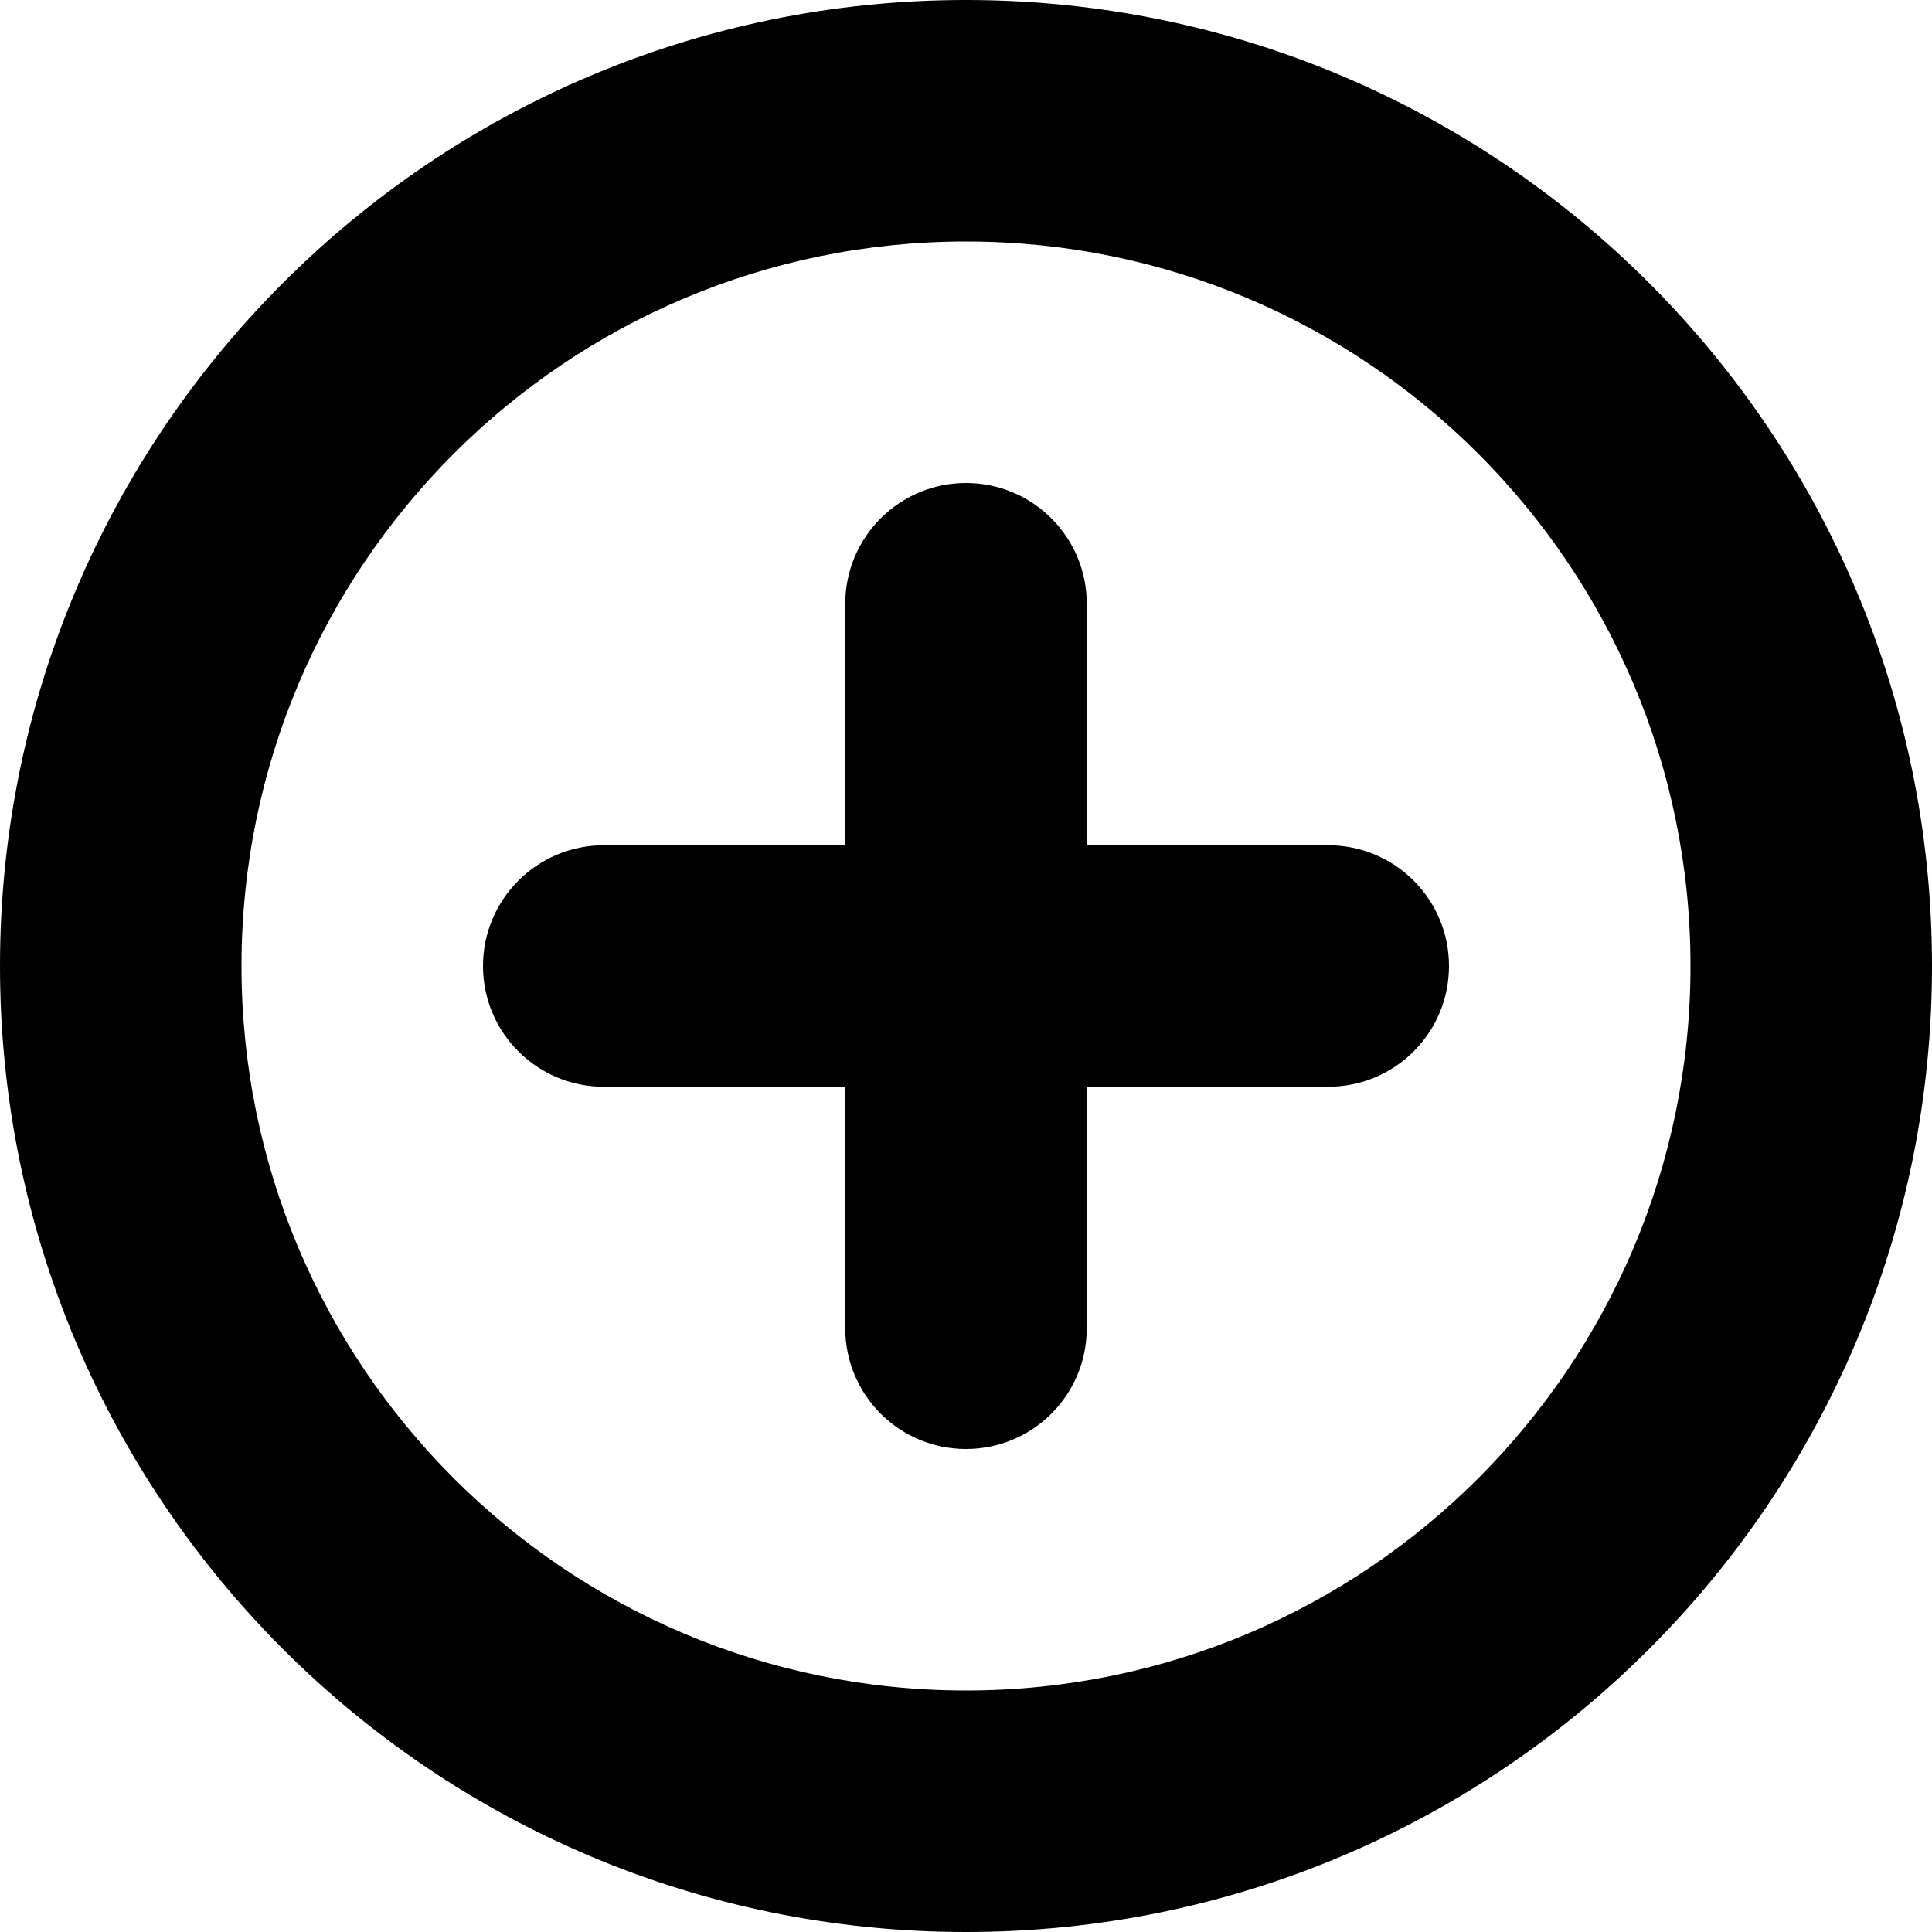
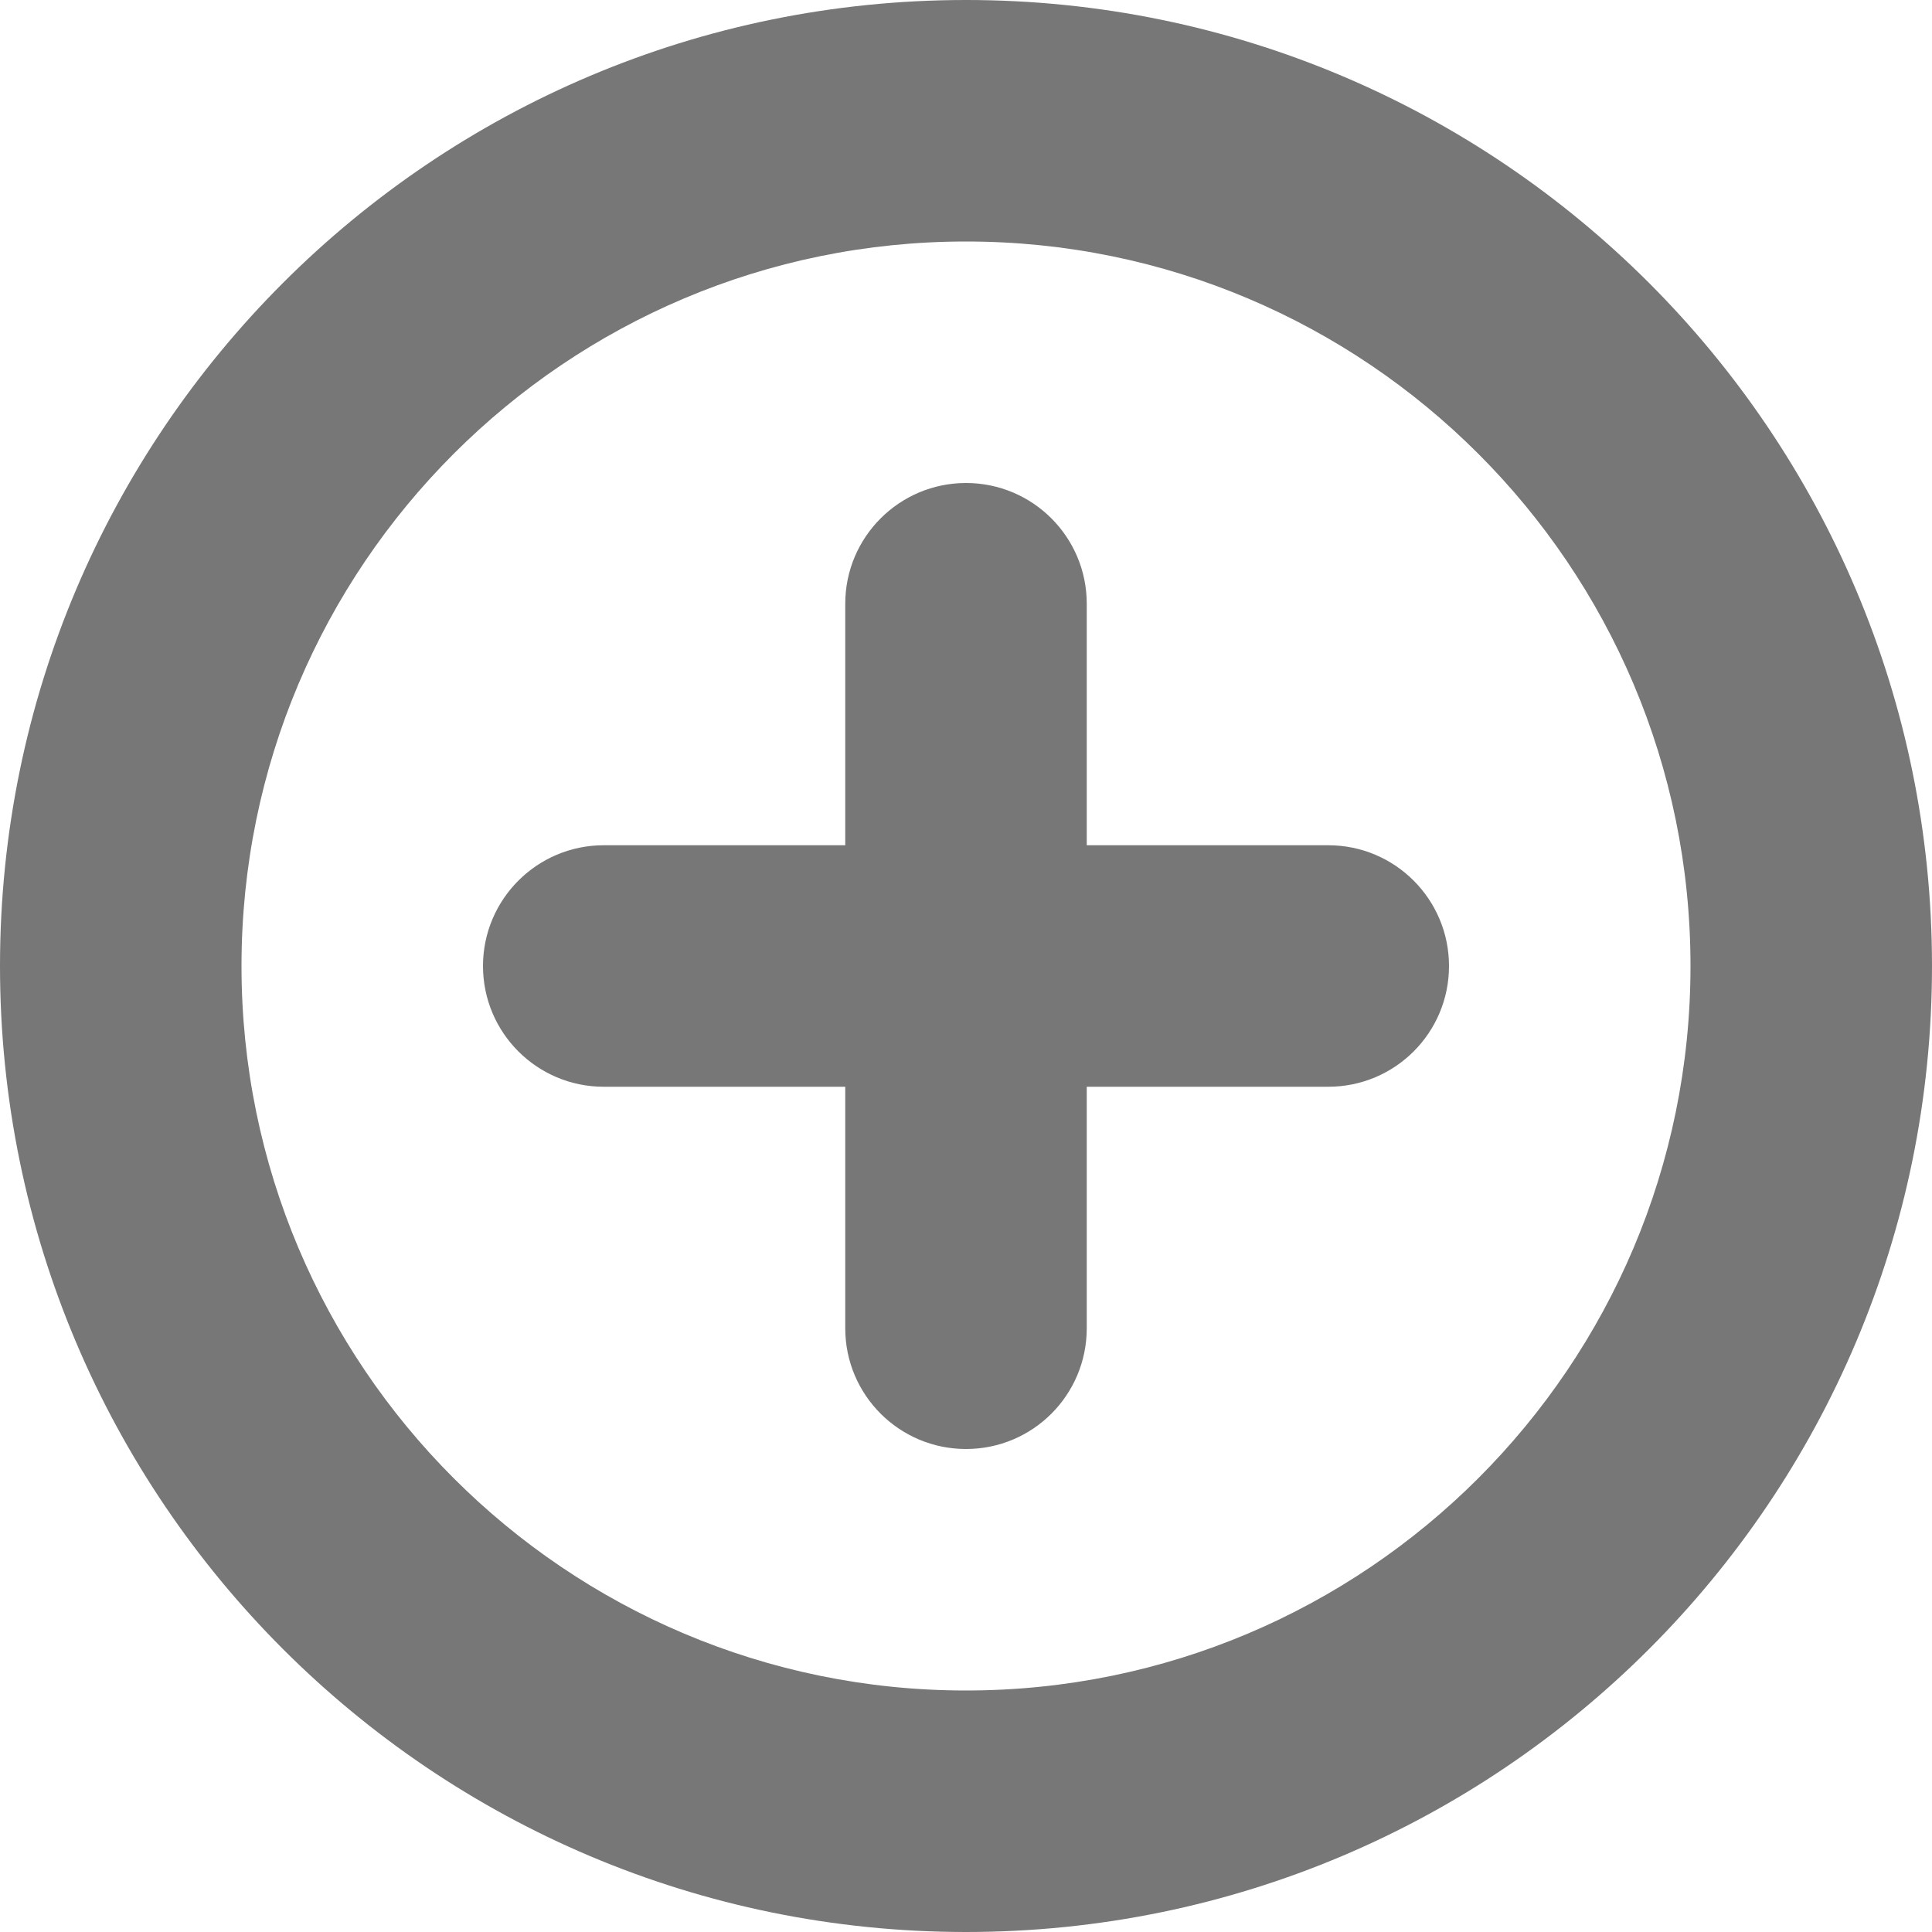
- <svg xmlns="http://www.w3.org/2000/svg" version="1.1" id="Layer_1" x="0px" y="0px" width="48px" height="48px" viewBox="0 0 48 48" enable-background="new 0 0 16 16" xml:space="preserve" fill="#000000">
+ <svg xmlns="http://www.w3.org/2000/svg" version="1.1" id="Layer_1" x="0px" y="0px" width="48px" height="48px" viewBox="0 0 48 48" enable-background="new 0 0 16 16" xml:space="preserve" fill="#777">
  <path d="M 24.00,48.00c-13.254,0.00-24.00-10.746-24.00-24.00s 10.746-24.00, 24.00-24.00s 24.00,10.746, 24.00,24.00 S 37.254,48.00, 24.00,48.00z M 24.00,6.00C 14.061,6.00, 6.00,14.061, 6.00,24.00s 8.061,18.00, 18.00,18.00s 18.00-8.061, 18.00-18.00S 33.939,6.00, 24.00,6.00z M 33.00,27.00L27.00,27.00 l0.00,6.00 c0.00,1.659-1.341,3.00-3.00,3.00 c-1.656,0.00-3.00-1.341-3.00-3.00L21.00,27.00 L15.00,27.00 C 13.344,27.00, 12.00,25.659, 12.00,24.00c0.00-1.656, 1.344-3.00, 3.00-3.00l6.00,0.00 L21.00,15.00 c0.00-1.656, 1.344-3.00, 3.00-3.00c 1.659,0.00, 3.00,1.344, 3.00,3.00l0.00,6.00 l6.00,0.00 c 1.659,0.00, 3.00,1.344, 3.00,3.00C 36.00,25.659, 34.659,27.00, 33.00,27.00z" />
</svg>
